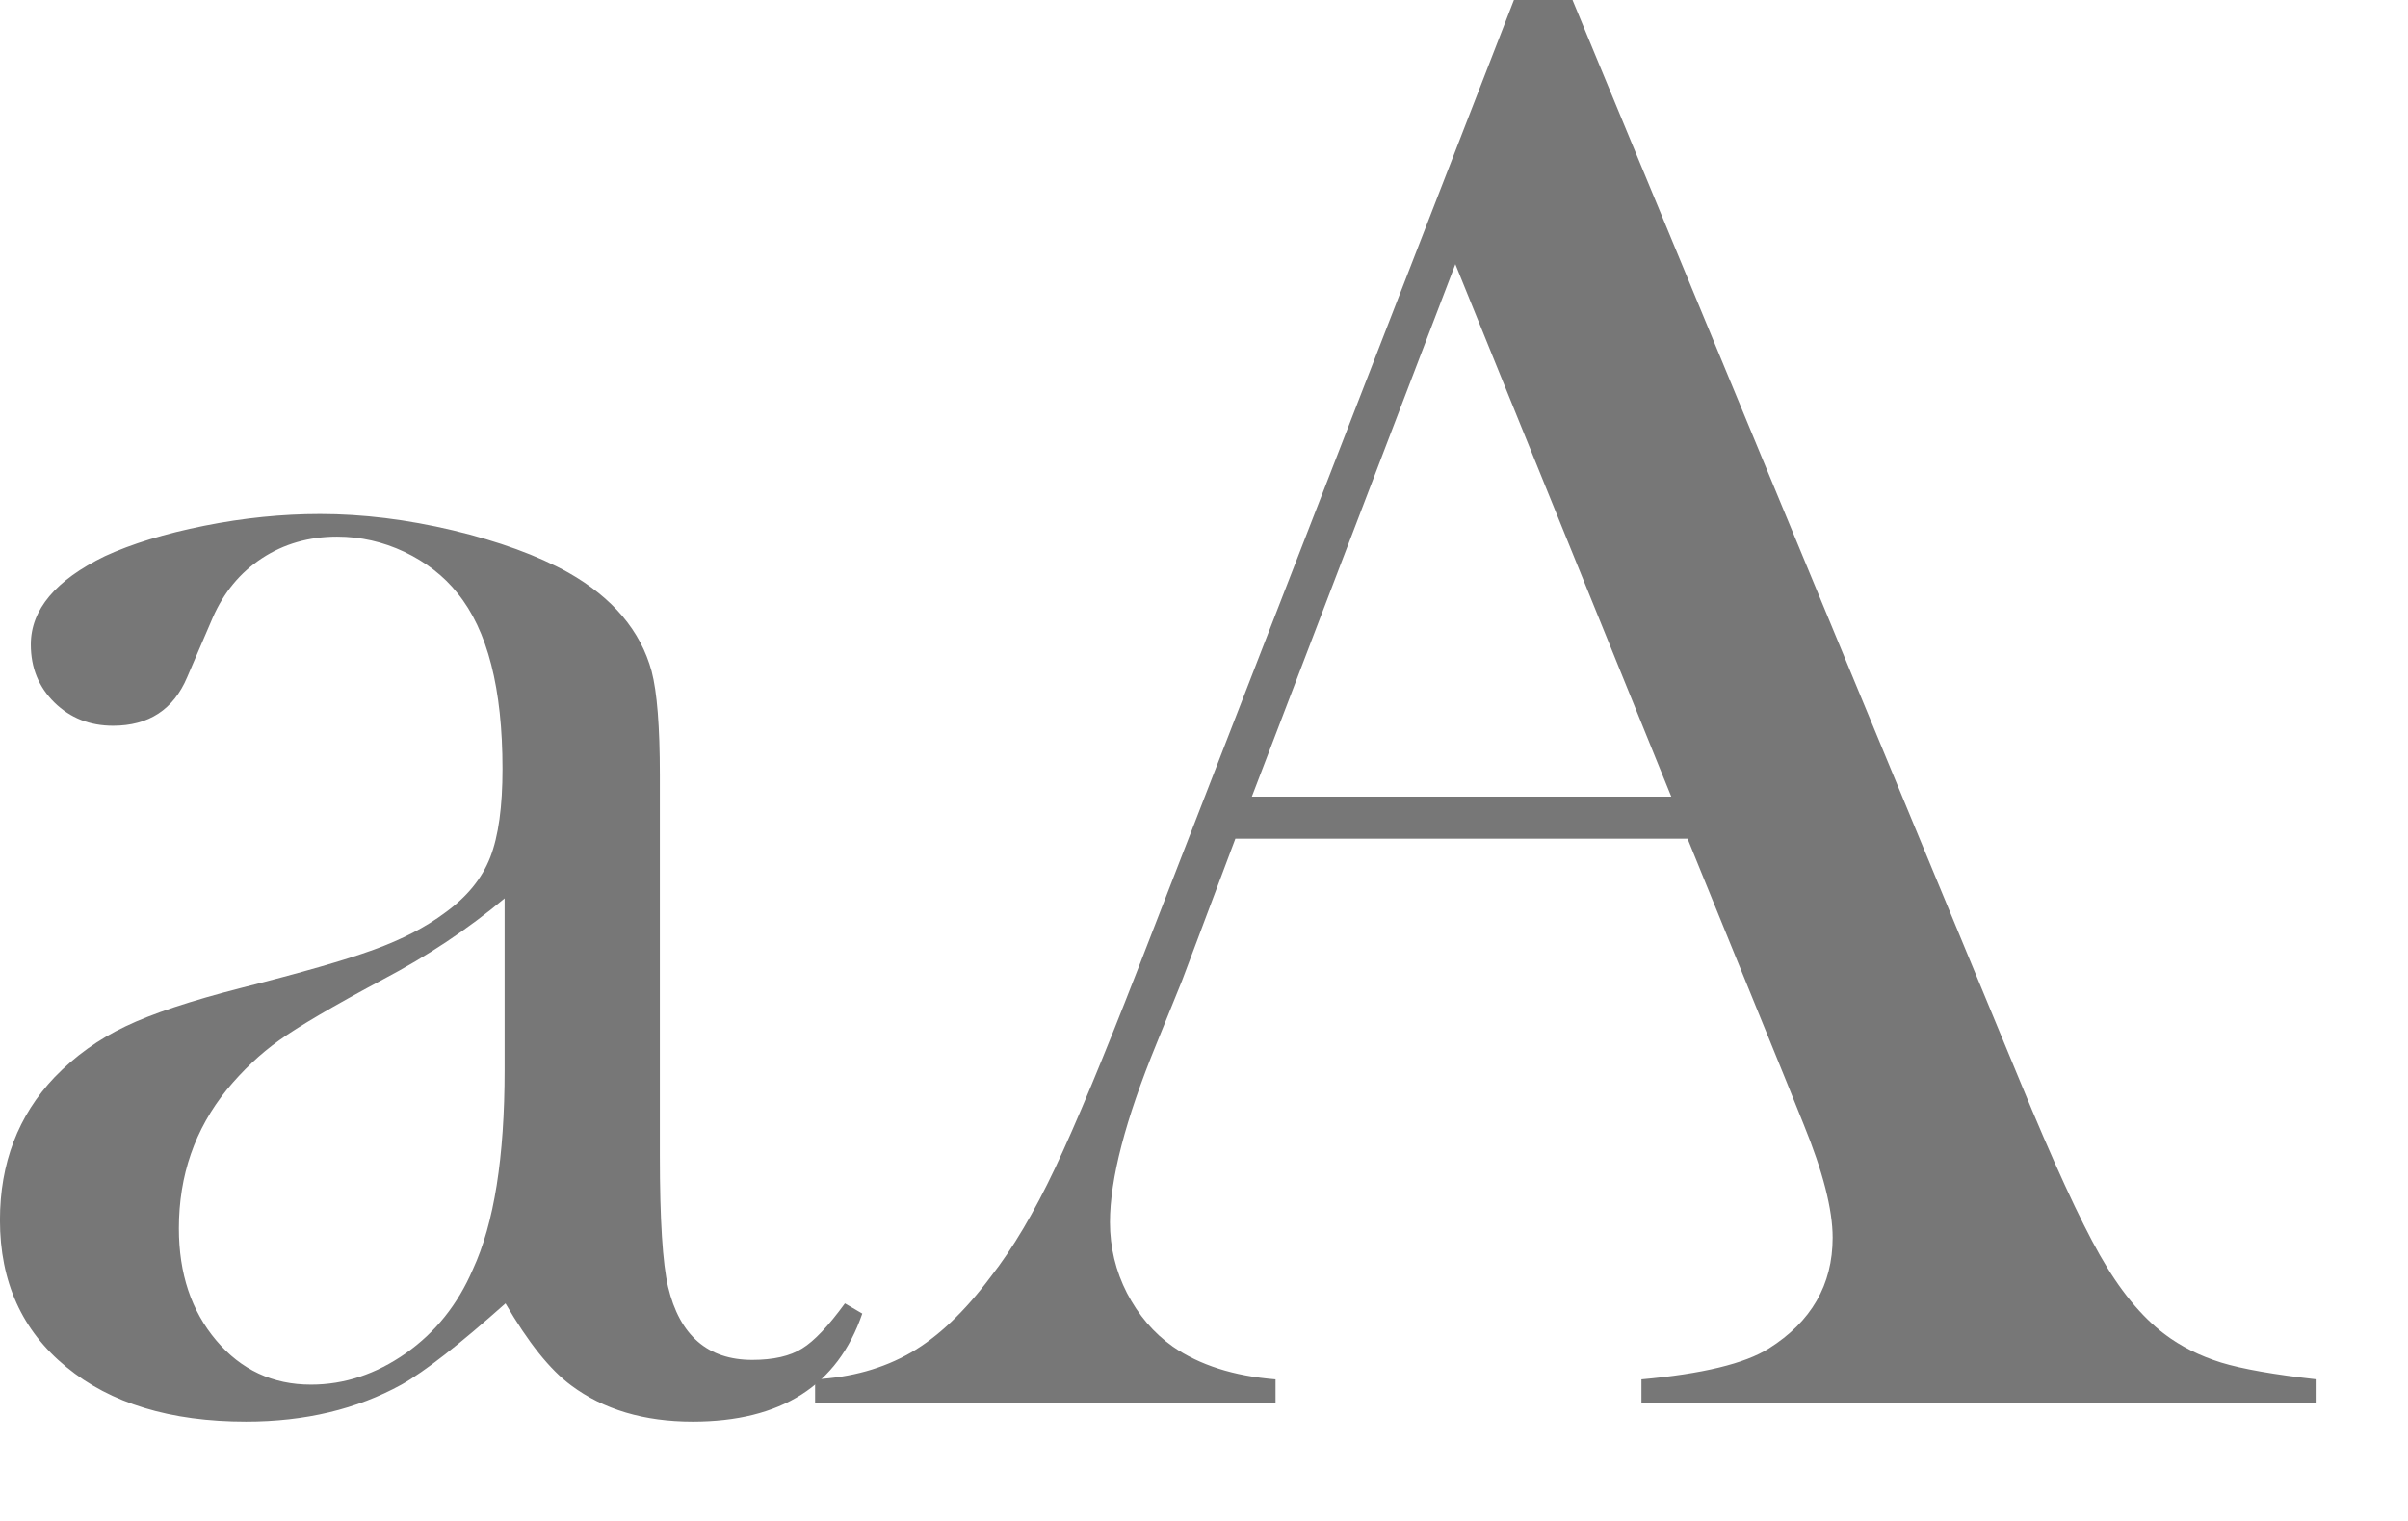
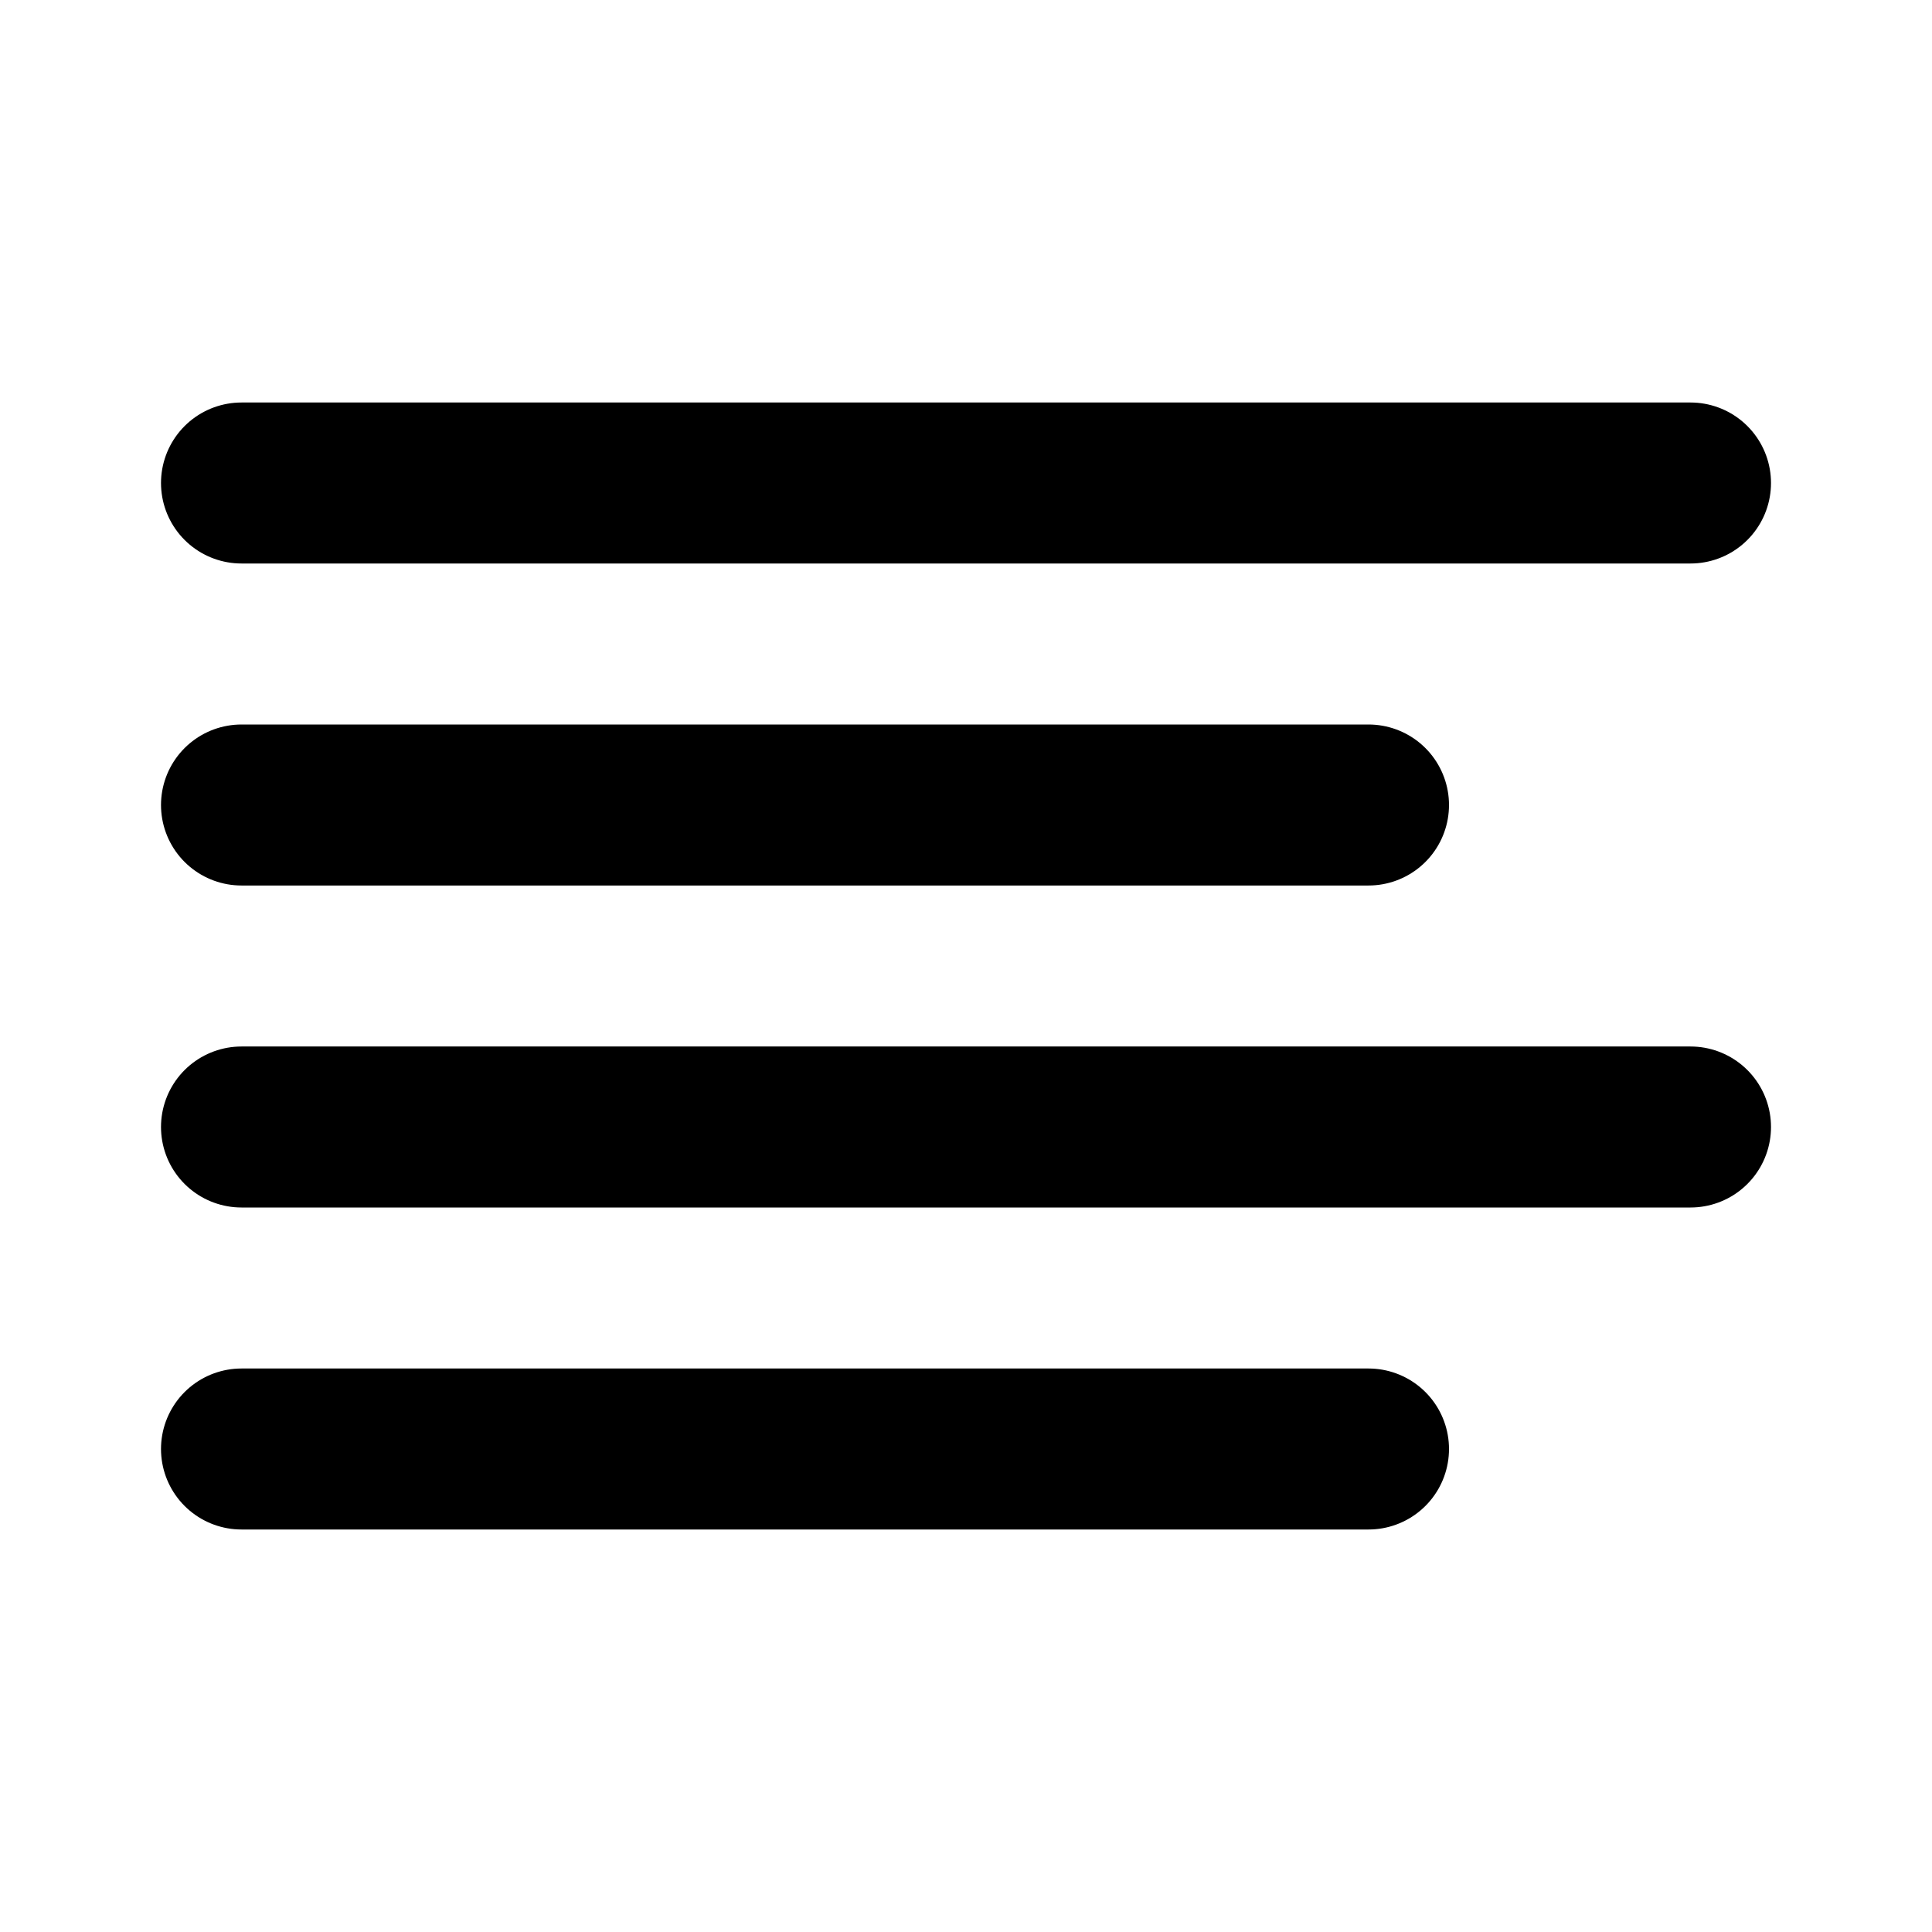
- <svg xmlns="http://www.w3.org/2000/svg" width="100%" height="100%" viewBox="0 0 19 12" version="1.1" xml:space="preserve" style="fill-rule:evenodd;clip-rule:evenodd;stroke-linejoin:round;stroke-miterlimit:1.414;">
-   <g transform="matrix(1,0,0,1,-98.5408,-63.5563)">
-     <g transform="matrix(1.38405,0,0,1.38405,3.31787,-37.6855)">
-       <path d="M73.617,80.579L73.716,80.637C73.576,81.047 73.253,81.253 72.749,81.253C72.472,81.253 72.241,81.184 72.057,81.047C71.936,80.958 71.811,80.801 71.682,80.579C71.419,80.813 71.222,80.967 71.089,81.042C70.835,81.182 70.539,81.253 70.203,81.253C69.772,81.253 69.431,81.149 69.179,80.942C68.926,80.735 68.8,80.456 68.8,80.104C68.8,79.78 68.904,79.508 69.111,79.29C69.228,79.169 69.363,79.072 69.515,79C69.667,78.927 69.888,78.854 70.177,78.78C70.517,78.694 70.768,78.622 70.93,78.563C71.092,78.504 71.228,78.434 71.337,78.352C71.462,78.262 71.548,78.157 71.595,78.036C71.642,77.915 71.665,77.747 71.665,77.532C71.665,77.075 71.58,76.741 71.408,76.53C71.33,76.432 71.229,76.354 71.106,76.295C70.983,76.237 70.855,76.208 70.722,76.208C70.562,76.208 70.419,76.249 70.294,76.331C70.169,76.413 70.076,76.526 70.013,76.67L69.867,77.01C69.789,77.194 69.648,77.286 69.445,77.286C69.312,77.286 69.201,77.242 69.111,77.154C69.021,77.066 68.976,76.956 68.976,76.823C68.976,76.624 69.117,76.456 69.399,76.319C69.551,76.249 69.74,76.191 69.965,76.146C70.19,76.101 70.41,76.079 70.625,76.079C70.868,76.079 71.12,76.11 71.382,76.172C71.644,76.235 71.864,76.315 72.04,76.413C72.294,76.557 72.452,76.745 72.515,76.975C72.546,77.092 72.562,77.29 72.562,77.567L72.562,79.735C72.562,80.102 72.578,80.352 72.609,80.485C72.675,80.762 72.835,80.901 73.089,80.901C73.21,80.901 73.305,80.879 73.373,80.836C73.442,80.794 73.523,80.708 73.617,80.579ZM71.677,78.27C71.467,78.446 71.235,78.6 70.982,78.733C70.698,78.885 70.501,79.001 70.392,79.079C70.283,79.157 70.184,79.251 70.094,79.36C69.911,79.586 69.82,79.85 69.82,80.151C69.82,80.409 69.891,80.622 70.033,80.79C70.175,80.958 70.355,81.042 70.573,81.042C70.764,81.042 70.944,80.982 71.114,80.863C71.283,80.744 71.41,80.585 71.496,80.385C71.617,80.124 71.677,79.745 71.677,79.249L71.677,78.27Z" style="fill:rgb(119,119,119);fill-rule:nonzero;" />
-       <path d="M82.007,81.147L78.158,81.147L78.158,81.012C78.505,80.981 78.748,80.922 78.884,80.836C79.126,80.684 79.248,80.473 79.248,80.204C79.248,80.044 79.193,79.829 79.083,79.559L78.984,79.313L78.421,77.93L75.843,77.93L75.539,78.739L75.392,79.102C75.216,79.532 75.128,79.87 75.128,80.116C75.128,80.26 75.161,80.395 75.225,80.52C75.29,80.645 75.376,80.747 75.486,80.825C75.638,80.93 75.833,80.993 76.072,81.012L76.072,81.147L73.447,81.147L73.447,81.012C73.654,81.001 73.835,80.95 73.992,80.86C74.148,80.77 74.3,80.626 74.449,80.426C74.574,80.266 74.696,80.06 74.815,79.808C74.934,79.556 75.091,79.178 75.287,78.674L77.431,73.149L77.765,73.149L80.314,79.307C80.505,79.772 80.658,80.104 80.771,80.303C80.884,80.503 81.007,80.653 81.14,80.754C81.234,80.825 81.341,80.878 81.462,80.916C81.583,80.953 81.765,80.985 82.007,81.012L82.007,81.147ZM78.328,77.69L77.097,74.655L75.937,77.69L78.328,77.69Z" style="fill:rgb(119,119,119);fill-rule:nonzero;" />
-     </g>
-   </g>
+ <svg xmlns="http://www.w3.org/2000/svg" width="24" height="24" viewBox="0 0 24 24" fill="none" stroke="#000" stroke-width="2" stroke-linecap="round" stroke-linejoin="round">
+   <line x1="17" y1="10" x2="3" y2="10" />
+   <line x1="21" y1="6" x2="3" y2="6" />
+   <line x1="21" y1="14" x2="3" y2="14" />
+   <line x1="17" y1="18" x2="3" y2="18" />
</svg>
